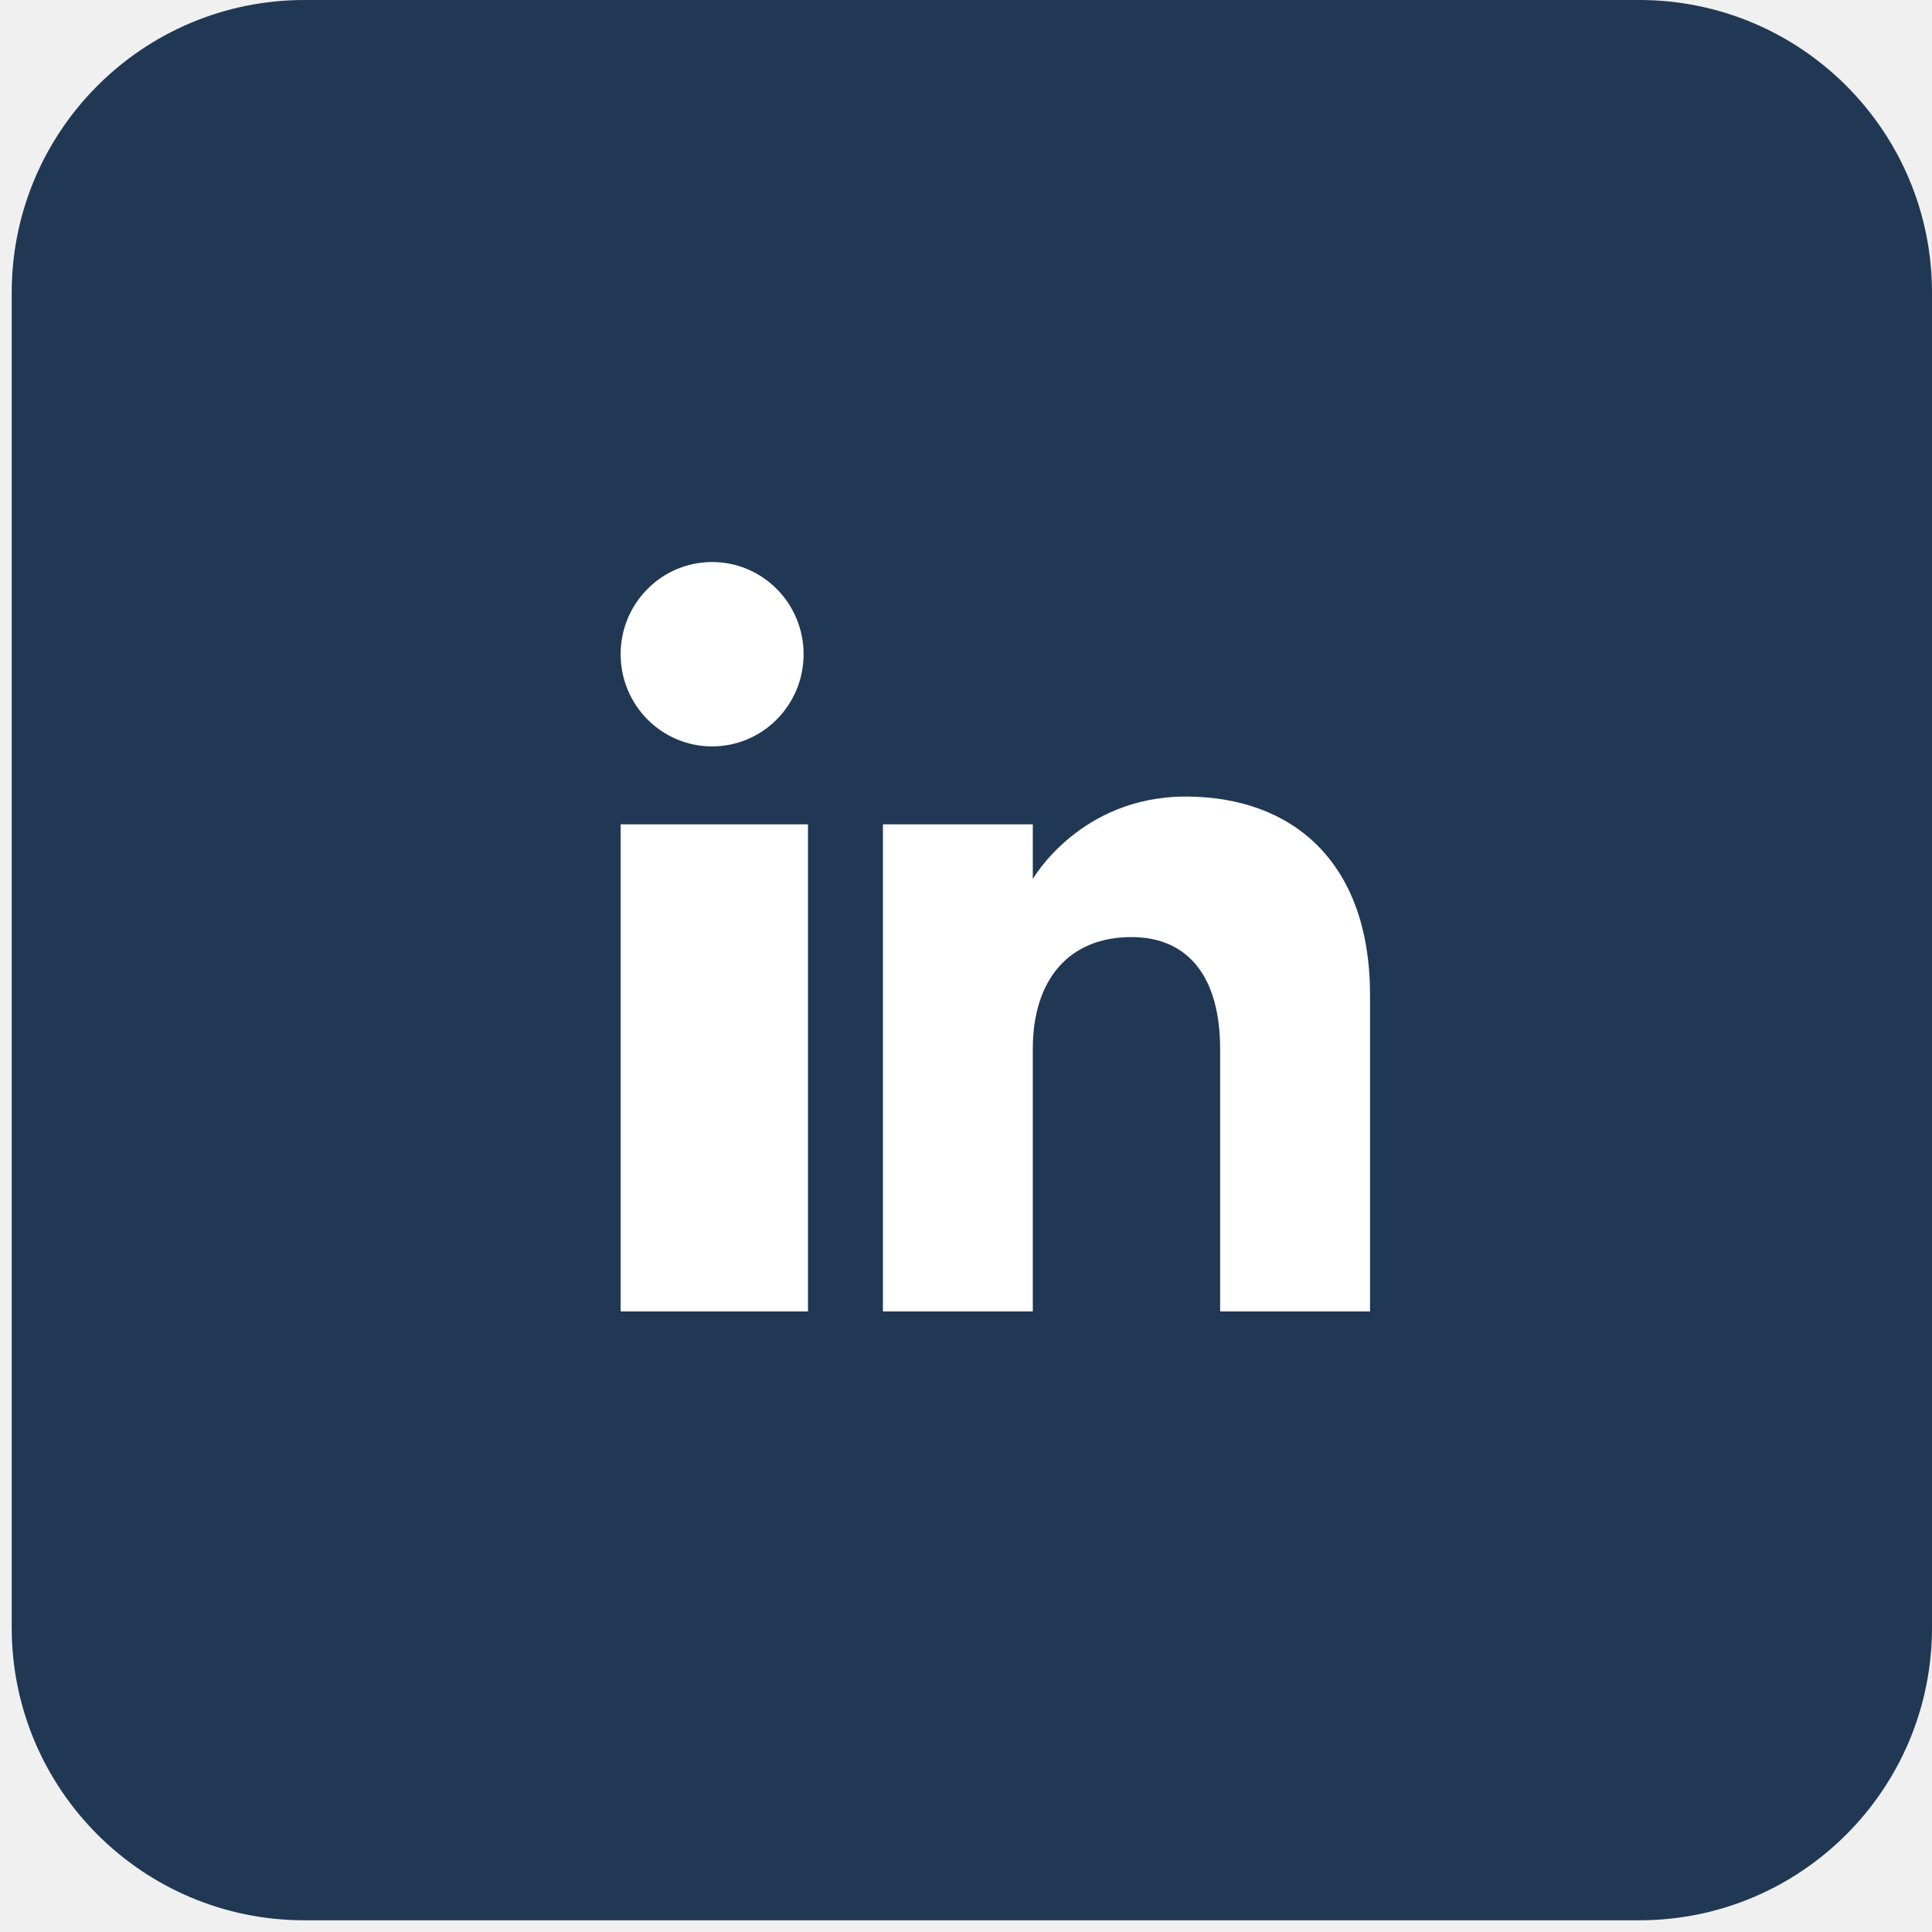
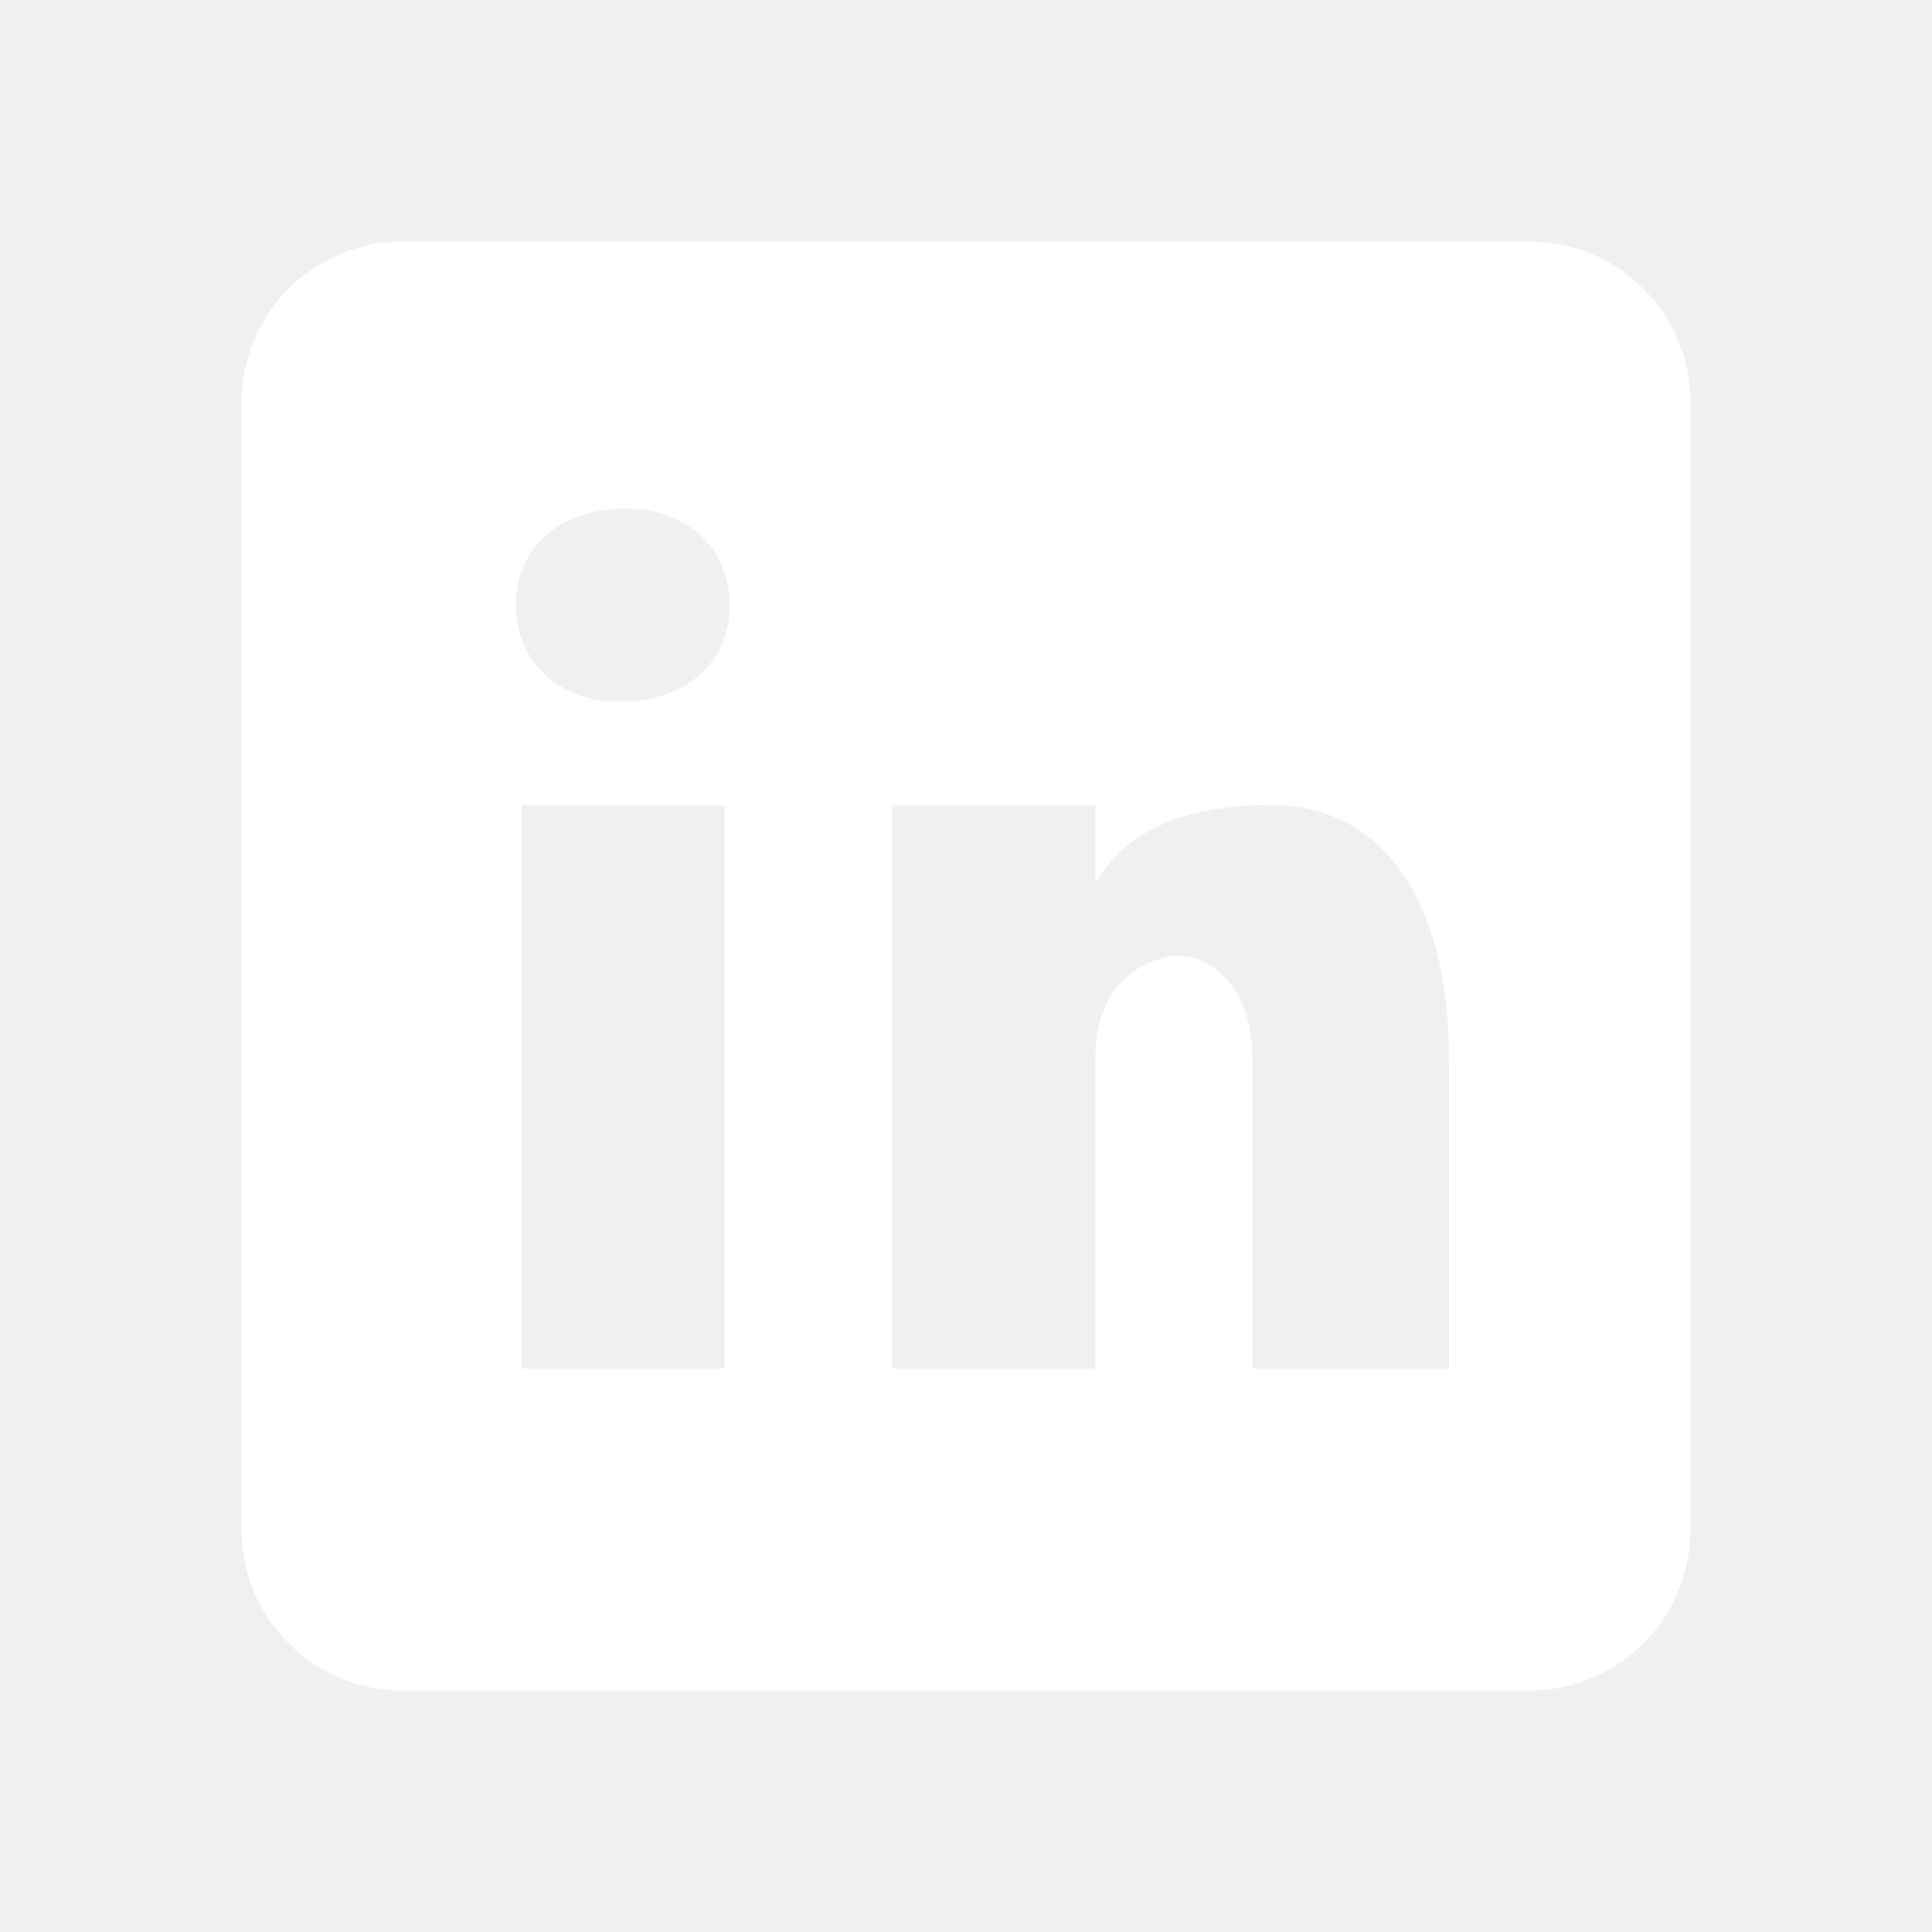
- <svg xmlns="http://www.w3.org/2000/svg" width="33" height="33" viewBox="0 0 33 33" fill="none">
-   <rect x="0.2" width="32.8" height="32.8" rx="5" fill="#203854" />
-   <g clip-path="url(#clip0_3_1021)">
-     <path fill-rule="evenodd" clip-rule="evenodd" d="M23.401 22.4H20.841V17.92C20.841 16.691 20.299 16.006 19.326 16.006C18.268 16.006 17.641 16.72 17.641 17.92V22.4H15.081V14.08H17.641V15.015C17.641 15.015 18.444 13.606 20.254 13.606C22.064 13.606 23.401 14.711 23.401 16.997V22.4ZM12.164 12.749C11.3 12.749 10.601 12.044 10.601 11.174C10.601 10.305 11.3 9.6 12.164 9.6C13.026 9.6 13.726 10.305 13.726 11.174C13.726 12.044 13.026 12.749 12.164 12.749ZM10.601 22.4H13.801V14.08H10.601V22.4Z" fill="white" />
-   </g>
-   <defs>
-     <clipPath id="clip0_3_1021">
-       <rect width="12.8" height="12.8" fill="white" transform="translate(10.6006 9.59961)" />
-     </clipPath>
-   </defs>
+ <svg xmlns="http://www.w3.org/2000/svg" width="24" height="24" viewBox="0 0 24 24" fill="none">
+   <path d="M19 3H5C3.895 3 3 3.895 3 5V19C3 20.105 3.895 21 5 21H19C20.105 21 21 20.105 21 19V5C21 3.895 20.105 3 19 3ZM9 17H6.477V10H9V17ZM7.694 8.717C6.923 8.717 6.408 8.203 6.408 7.517C6.408 6.831 6.922 6.317 7.779 6.317C8.55 6.317 9.065 6.831 9.065 7.517C9.065 8.203 8.551 8.717 7.694 8.717ZM18 17H15.558V13.174C15.558 12.116 14.907 11.872 14.663 11.872C14.419 11.872 13.605 12.035 13.605 13.174C13.605 13.337 13.605 17 13.605 17H11.082V10H13.605V10.977C13.93 10.407 14.581 10 15.802 10C17.023 10 18 10.977 18 13.174V17Z" fill="white" />
</svg>
